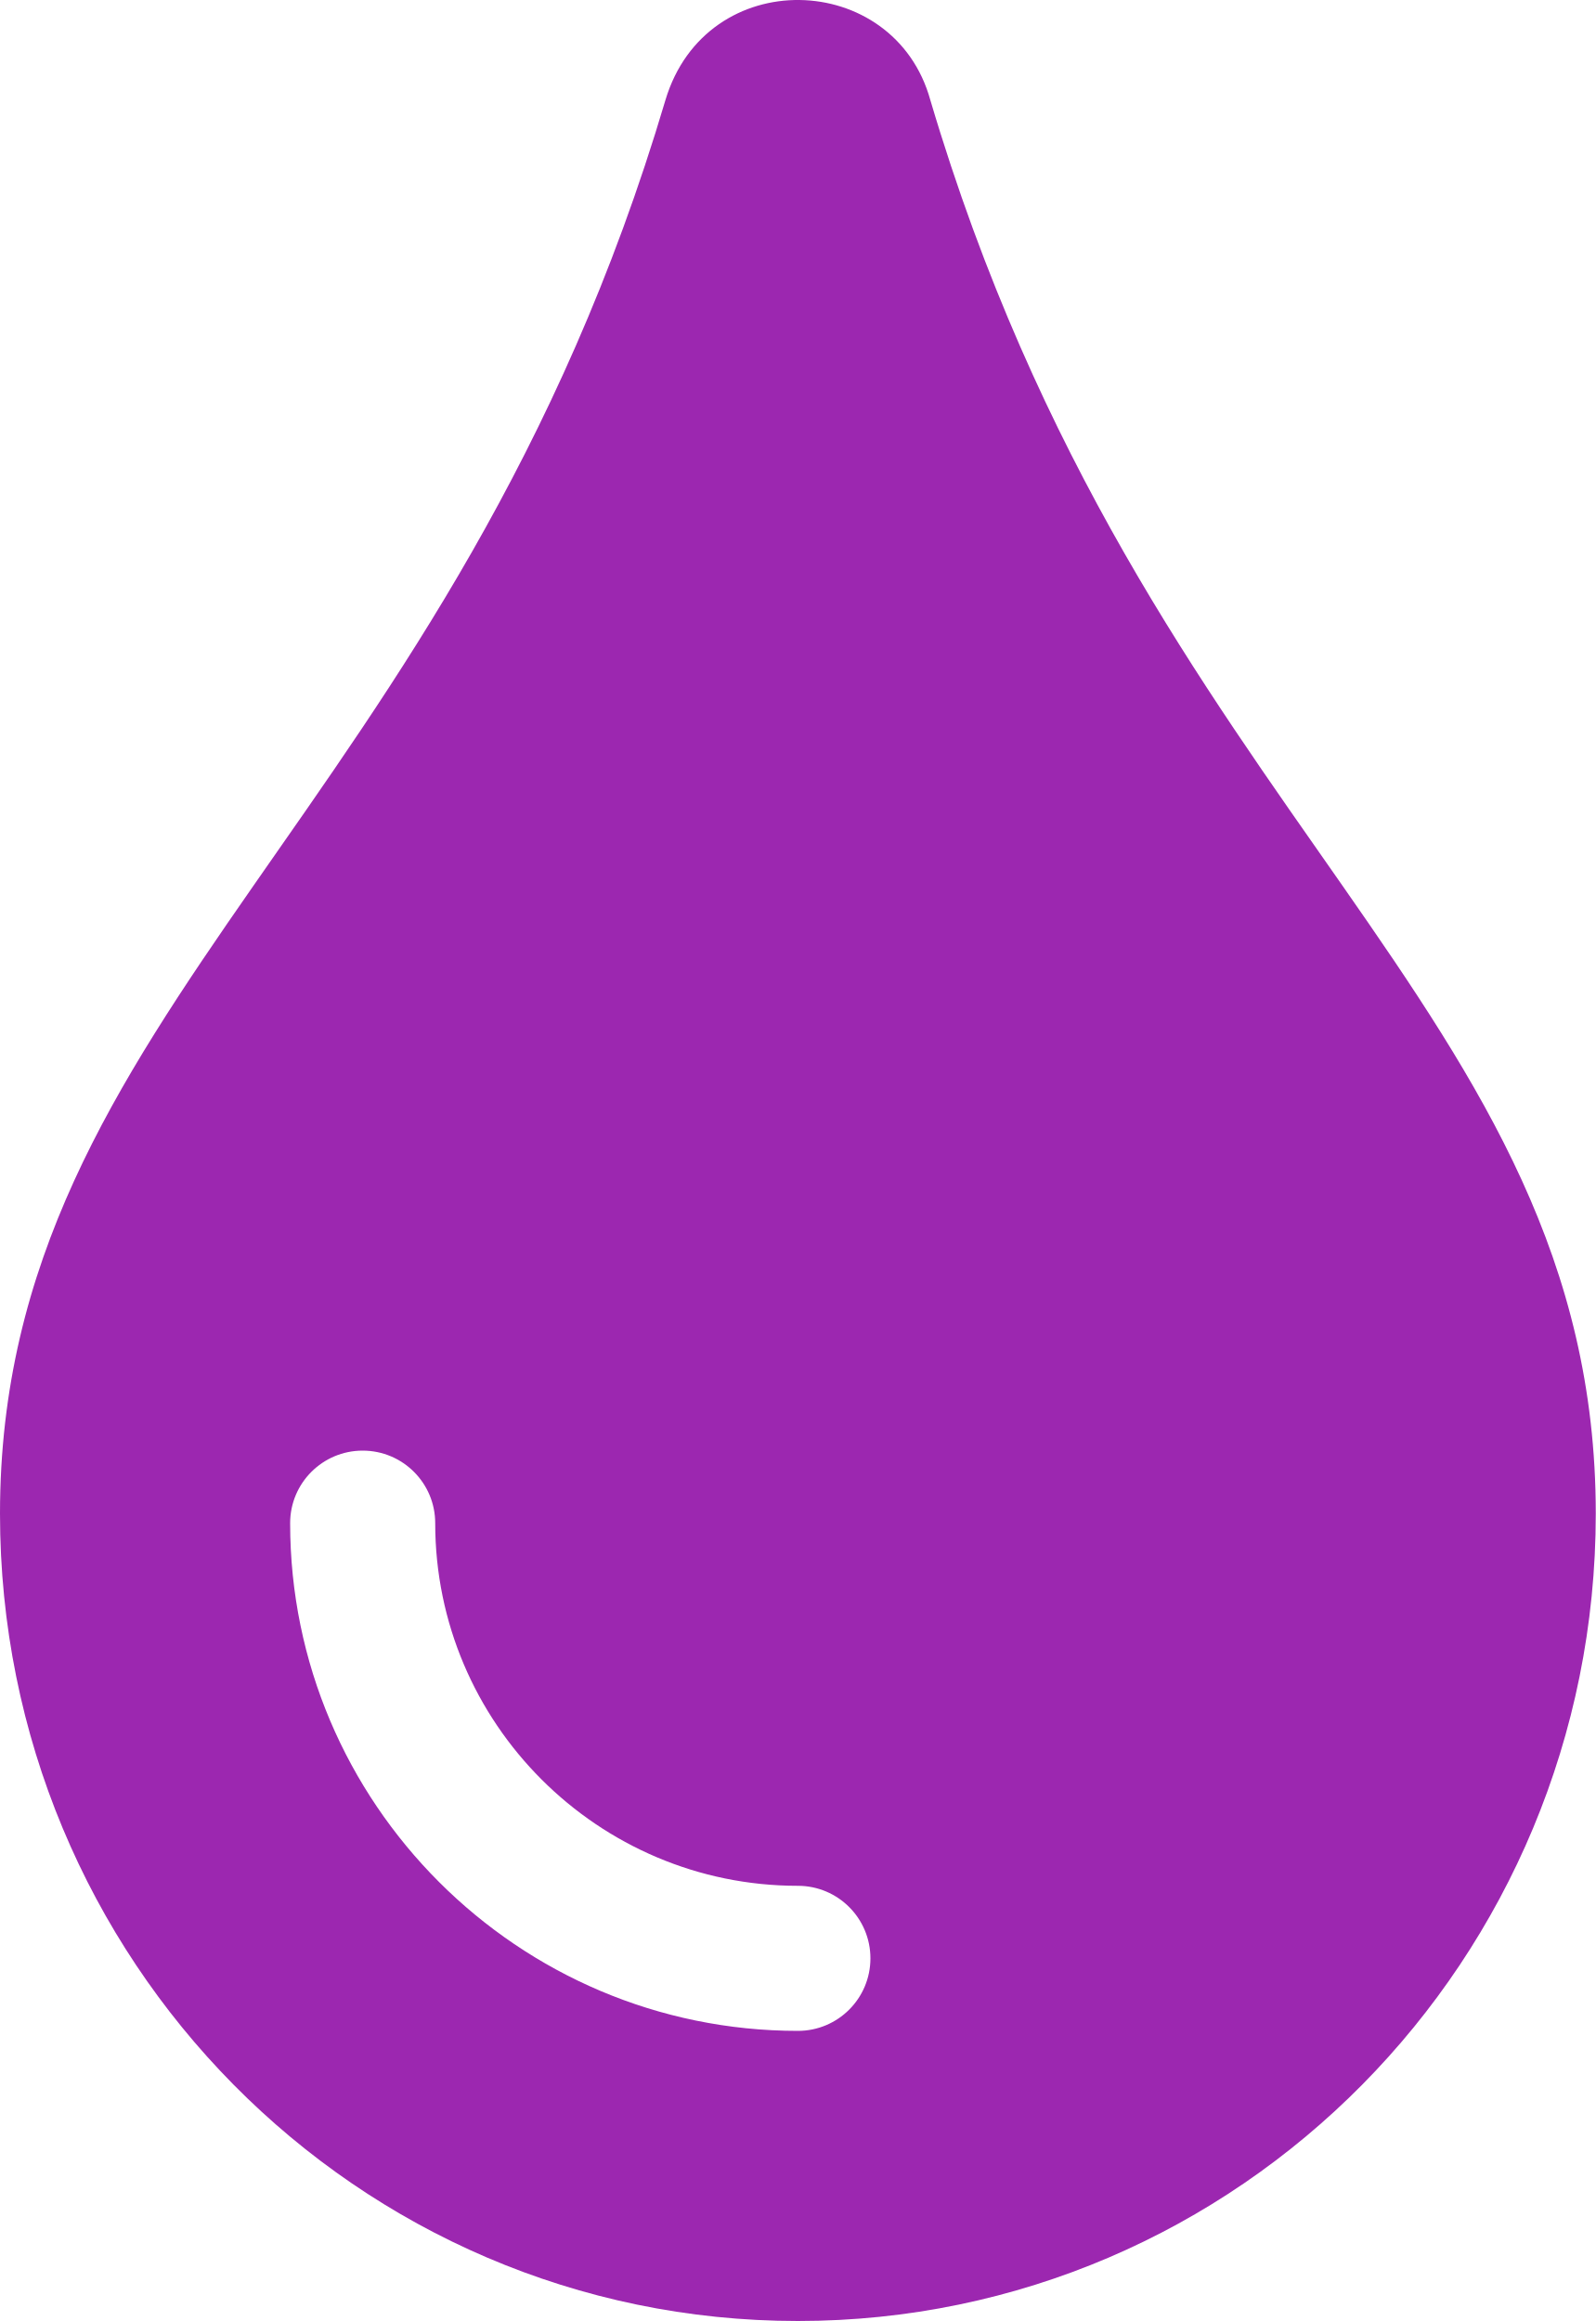
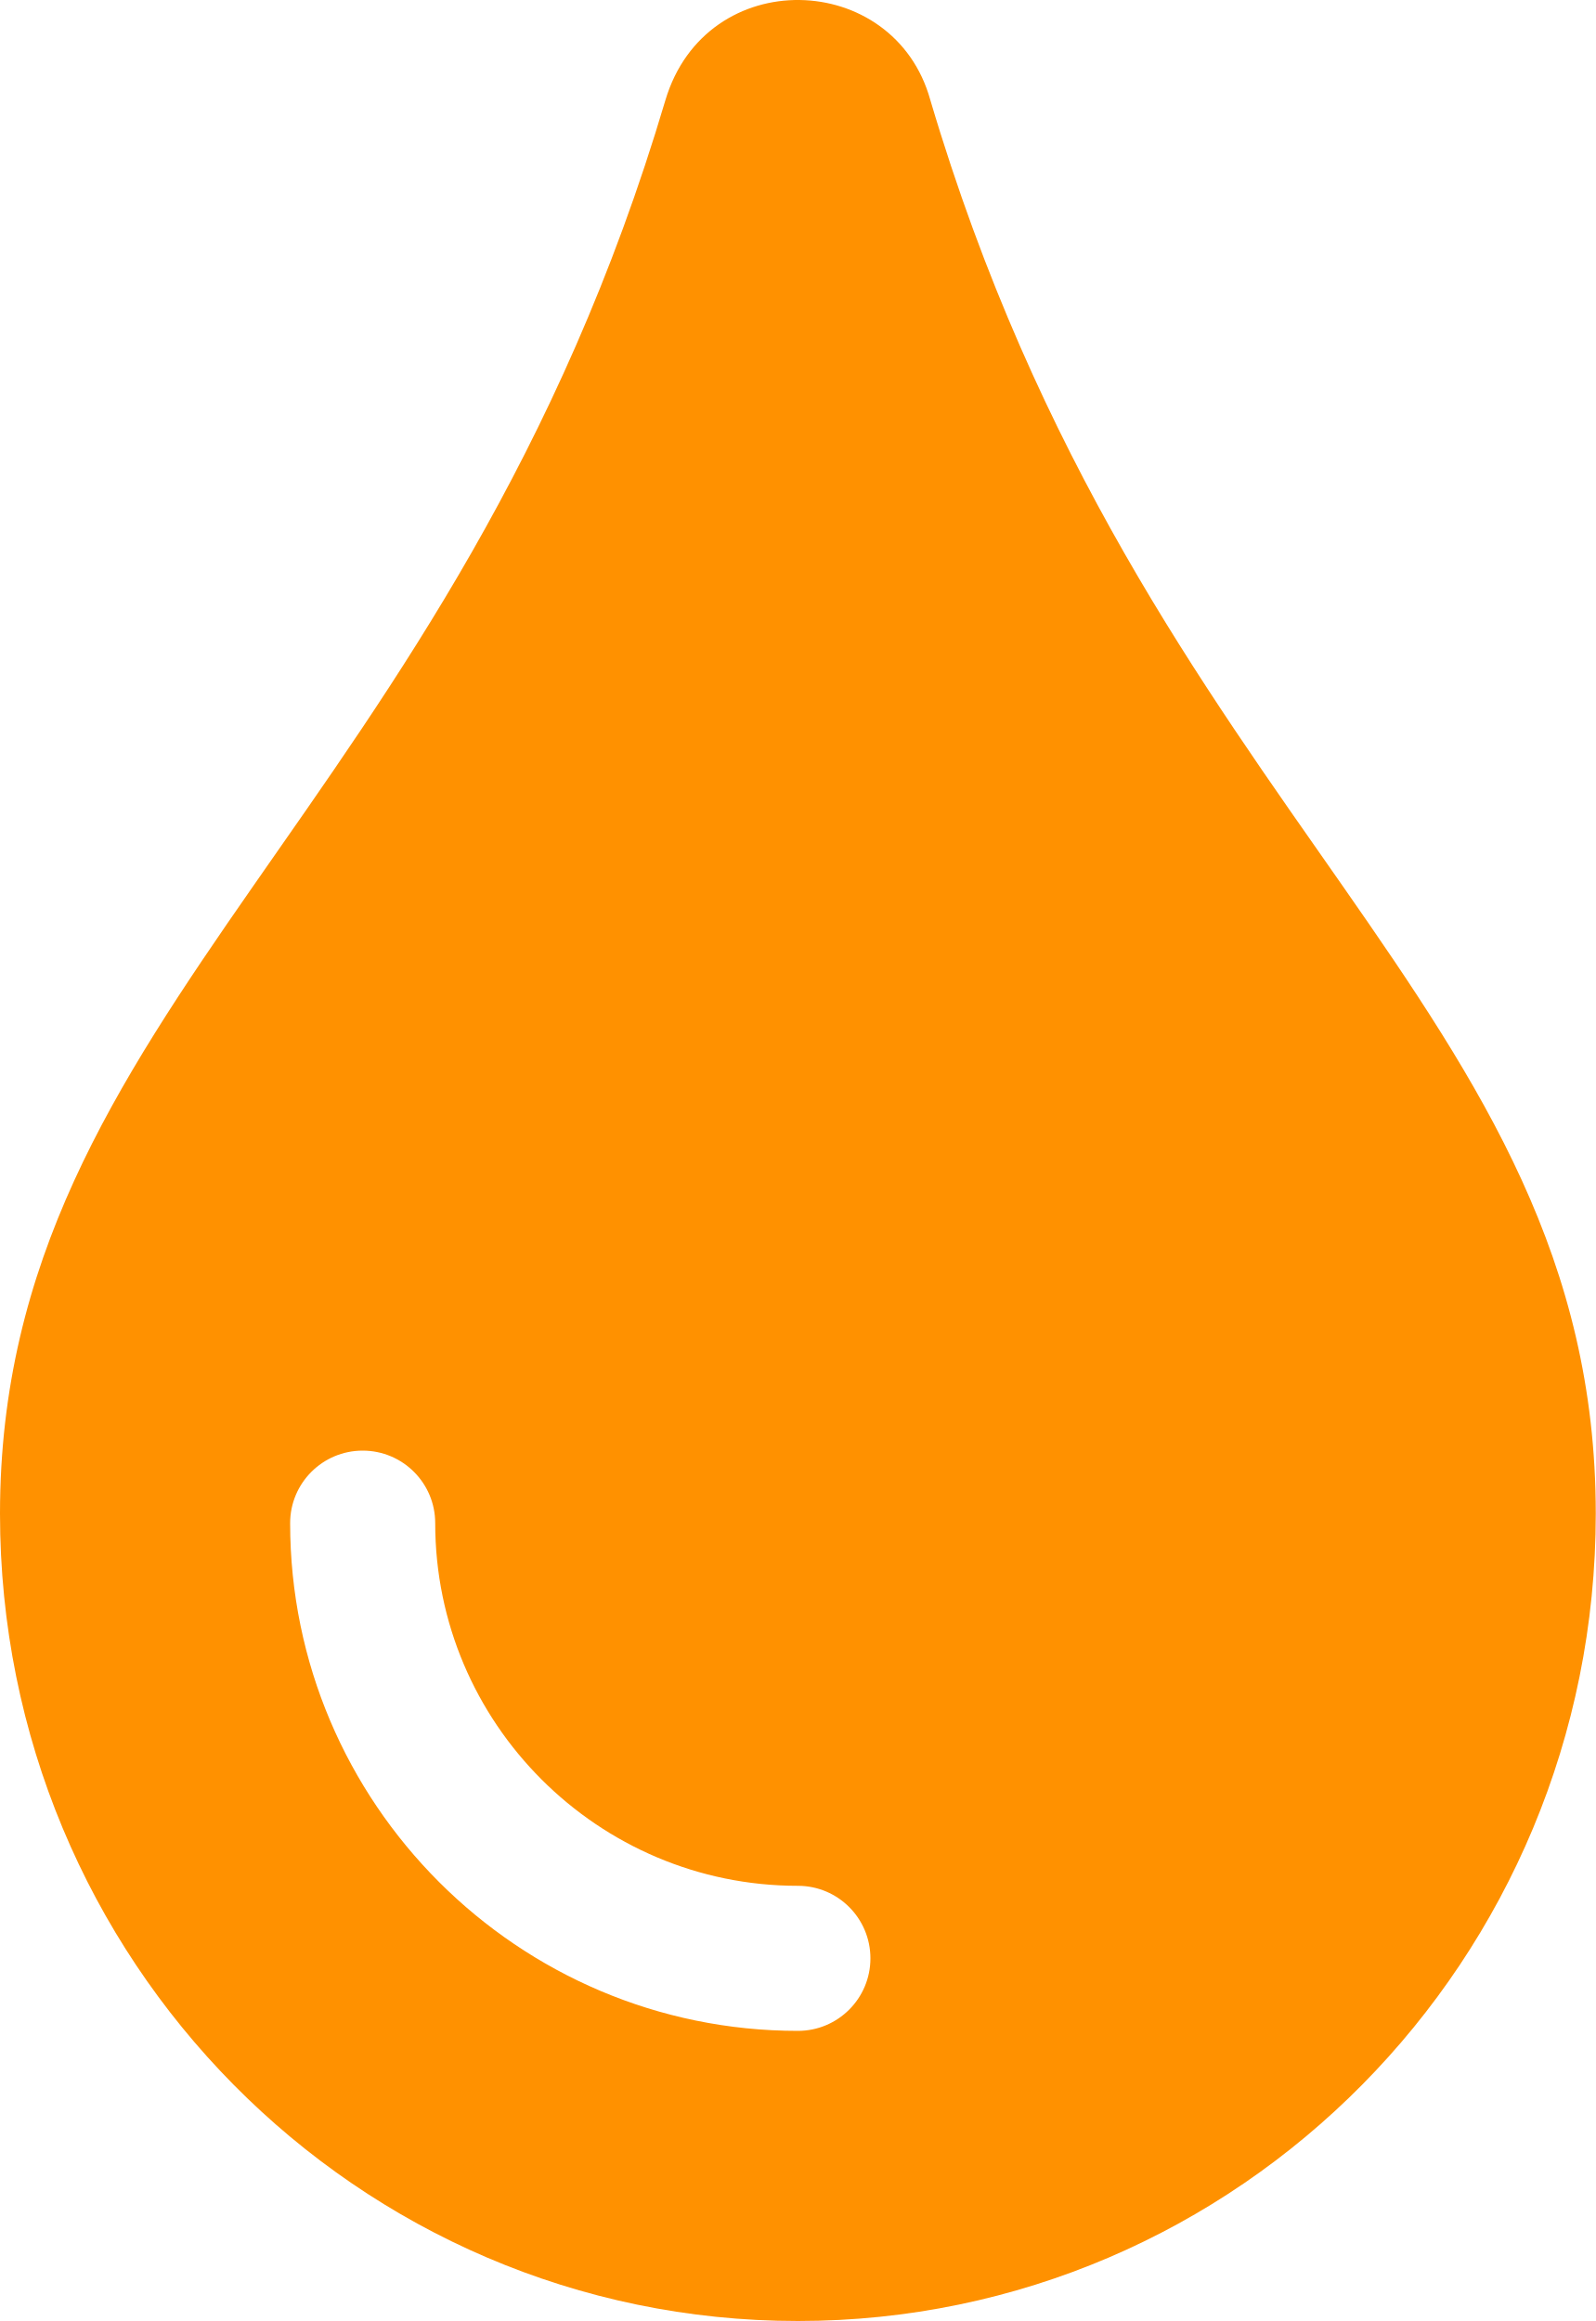
<svg xmlns="http://www.w3.org/2000/svg" aria-hidden="true" focusable="false" data-prefix="fas" data-icon="tint" class="svg-inline--fa fa-tint fa-w-11" role="img" viewBox="0 0 352 512">
-   <path fill=" #9c27b0" d="M205.22 22.09c-7.94-28.78-49.44-30.12-58.44 0C100.01 179.85 0 222.72 0 333.91 0 432.35 78.72 512 176 512s176-79.65 176-178.09c0-111.75-99.79-153.34-146.78-311.82zM176 448c-61.75 0-112-50.25-112-112 0-8.84 7.16-16 16-16s16 7.16 16 16c0 44.11 35.89 80 80 80 8.84 0 16 7.16 16 16s-7.16 16-16 16z" />
+   <path fill=" #ff9100" d="M205.22 22.09c-7.94-28.78-49.44-30.12-58.44 0C100.01 179.85 0 222.72 0 333.91 0 432.35 78.72 512 176 512s176-79.65 176-178.09c0-111.75-99.79-153.34-146.78-311.82zM176 448c-61.75 0-112-50.25-112-112 0-8.84 7.16-16 16-16s16 7.16 16 16c0 44.11 35.89 80 80 80 8.84 0 16 7.16 16 16s-7.16 16-16 16z" />
</svg>
